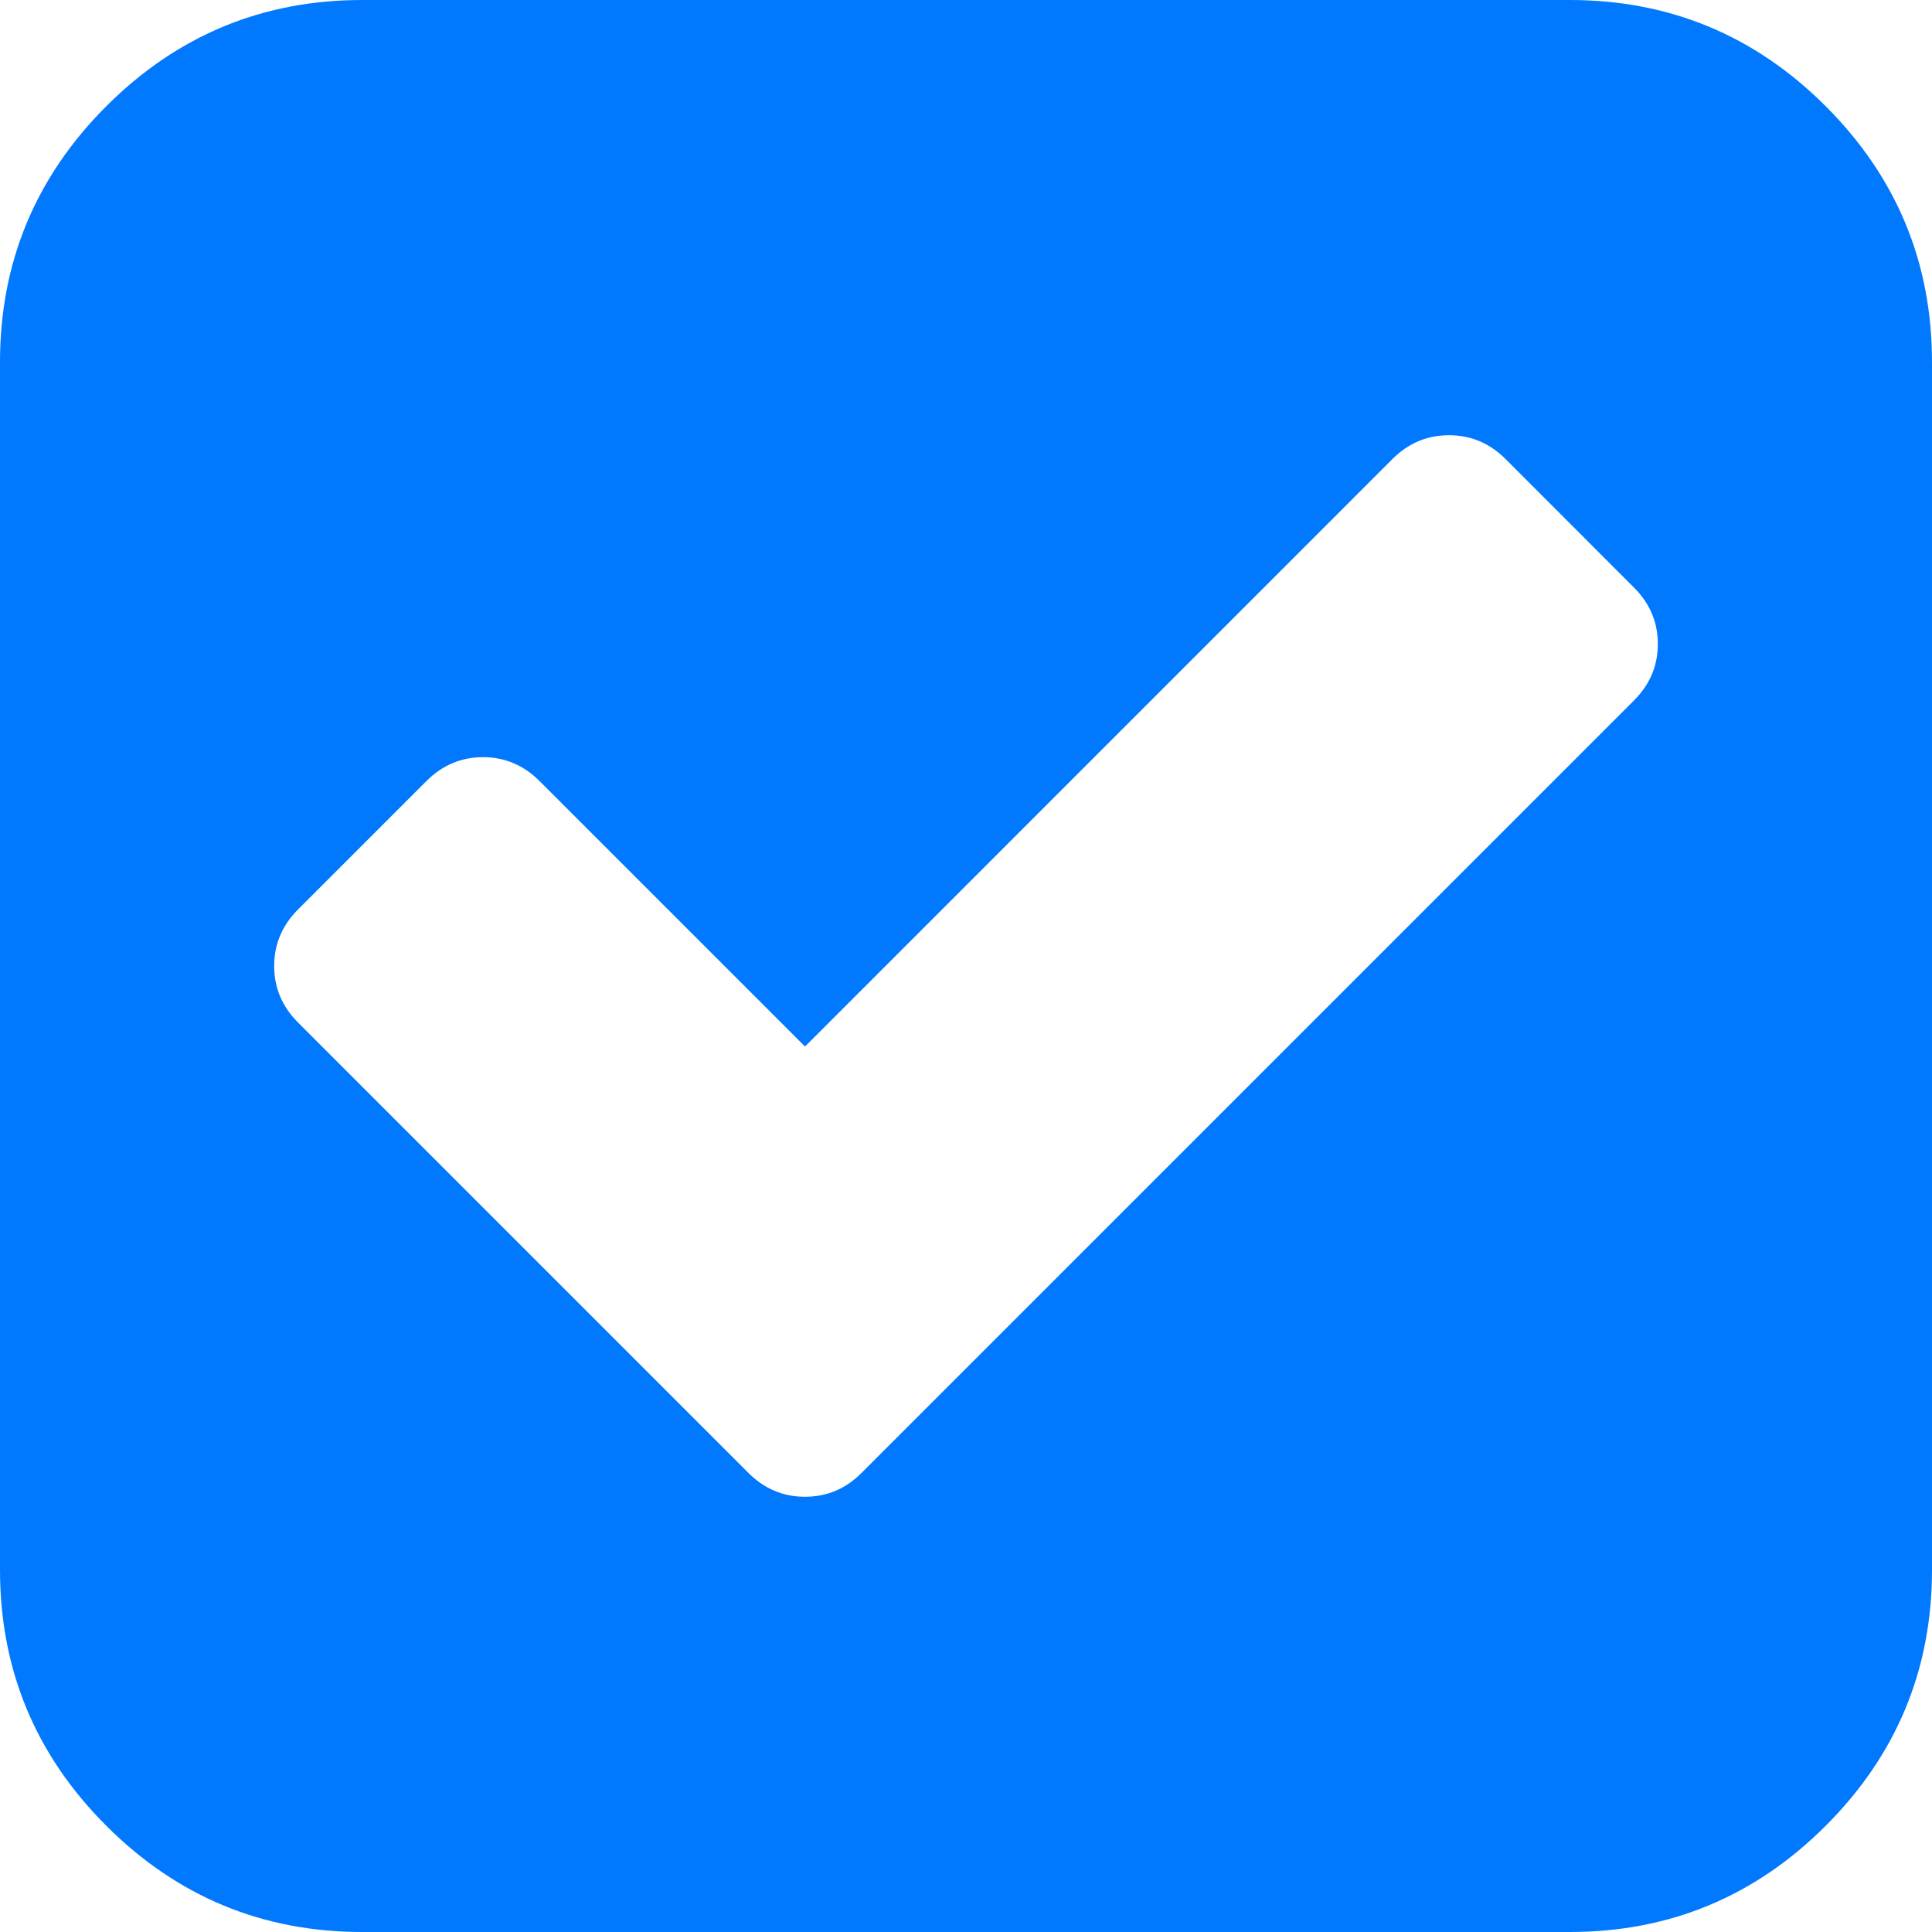
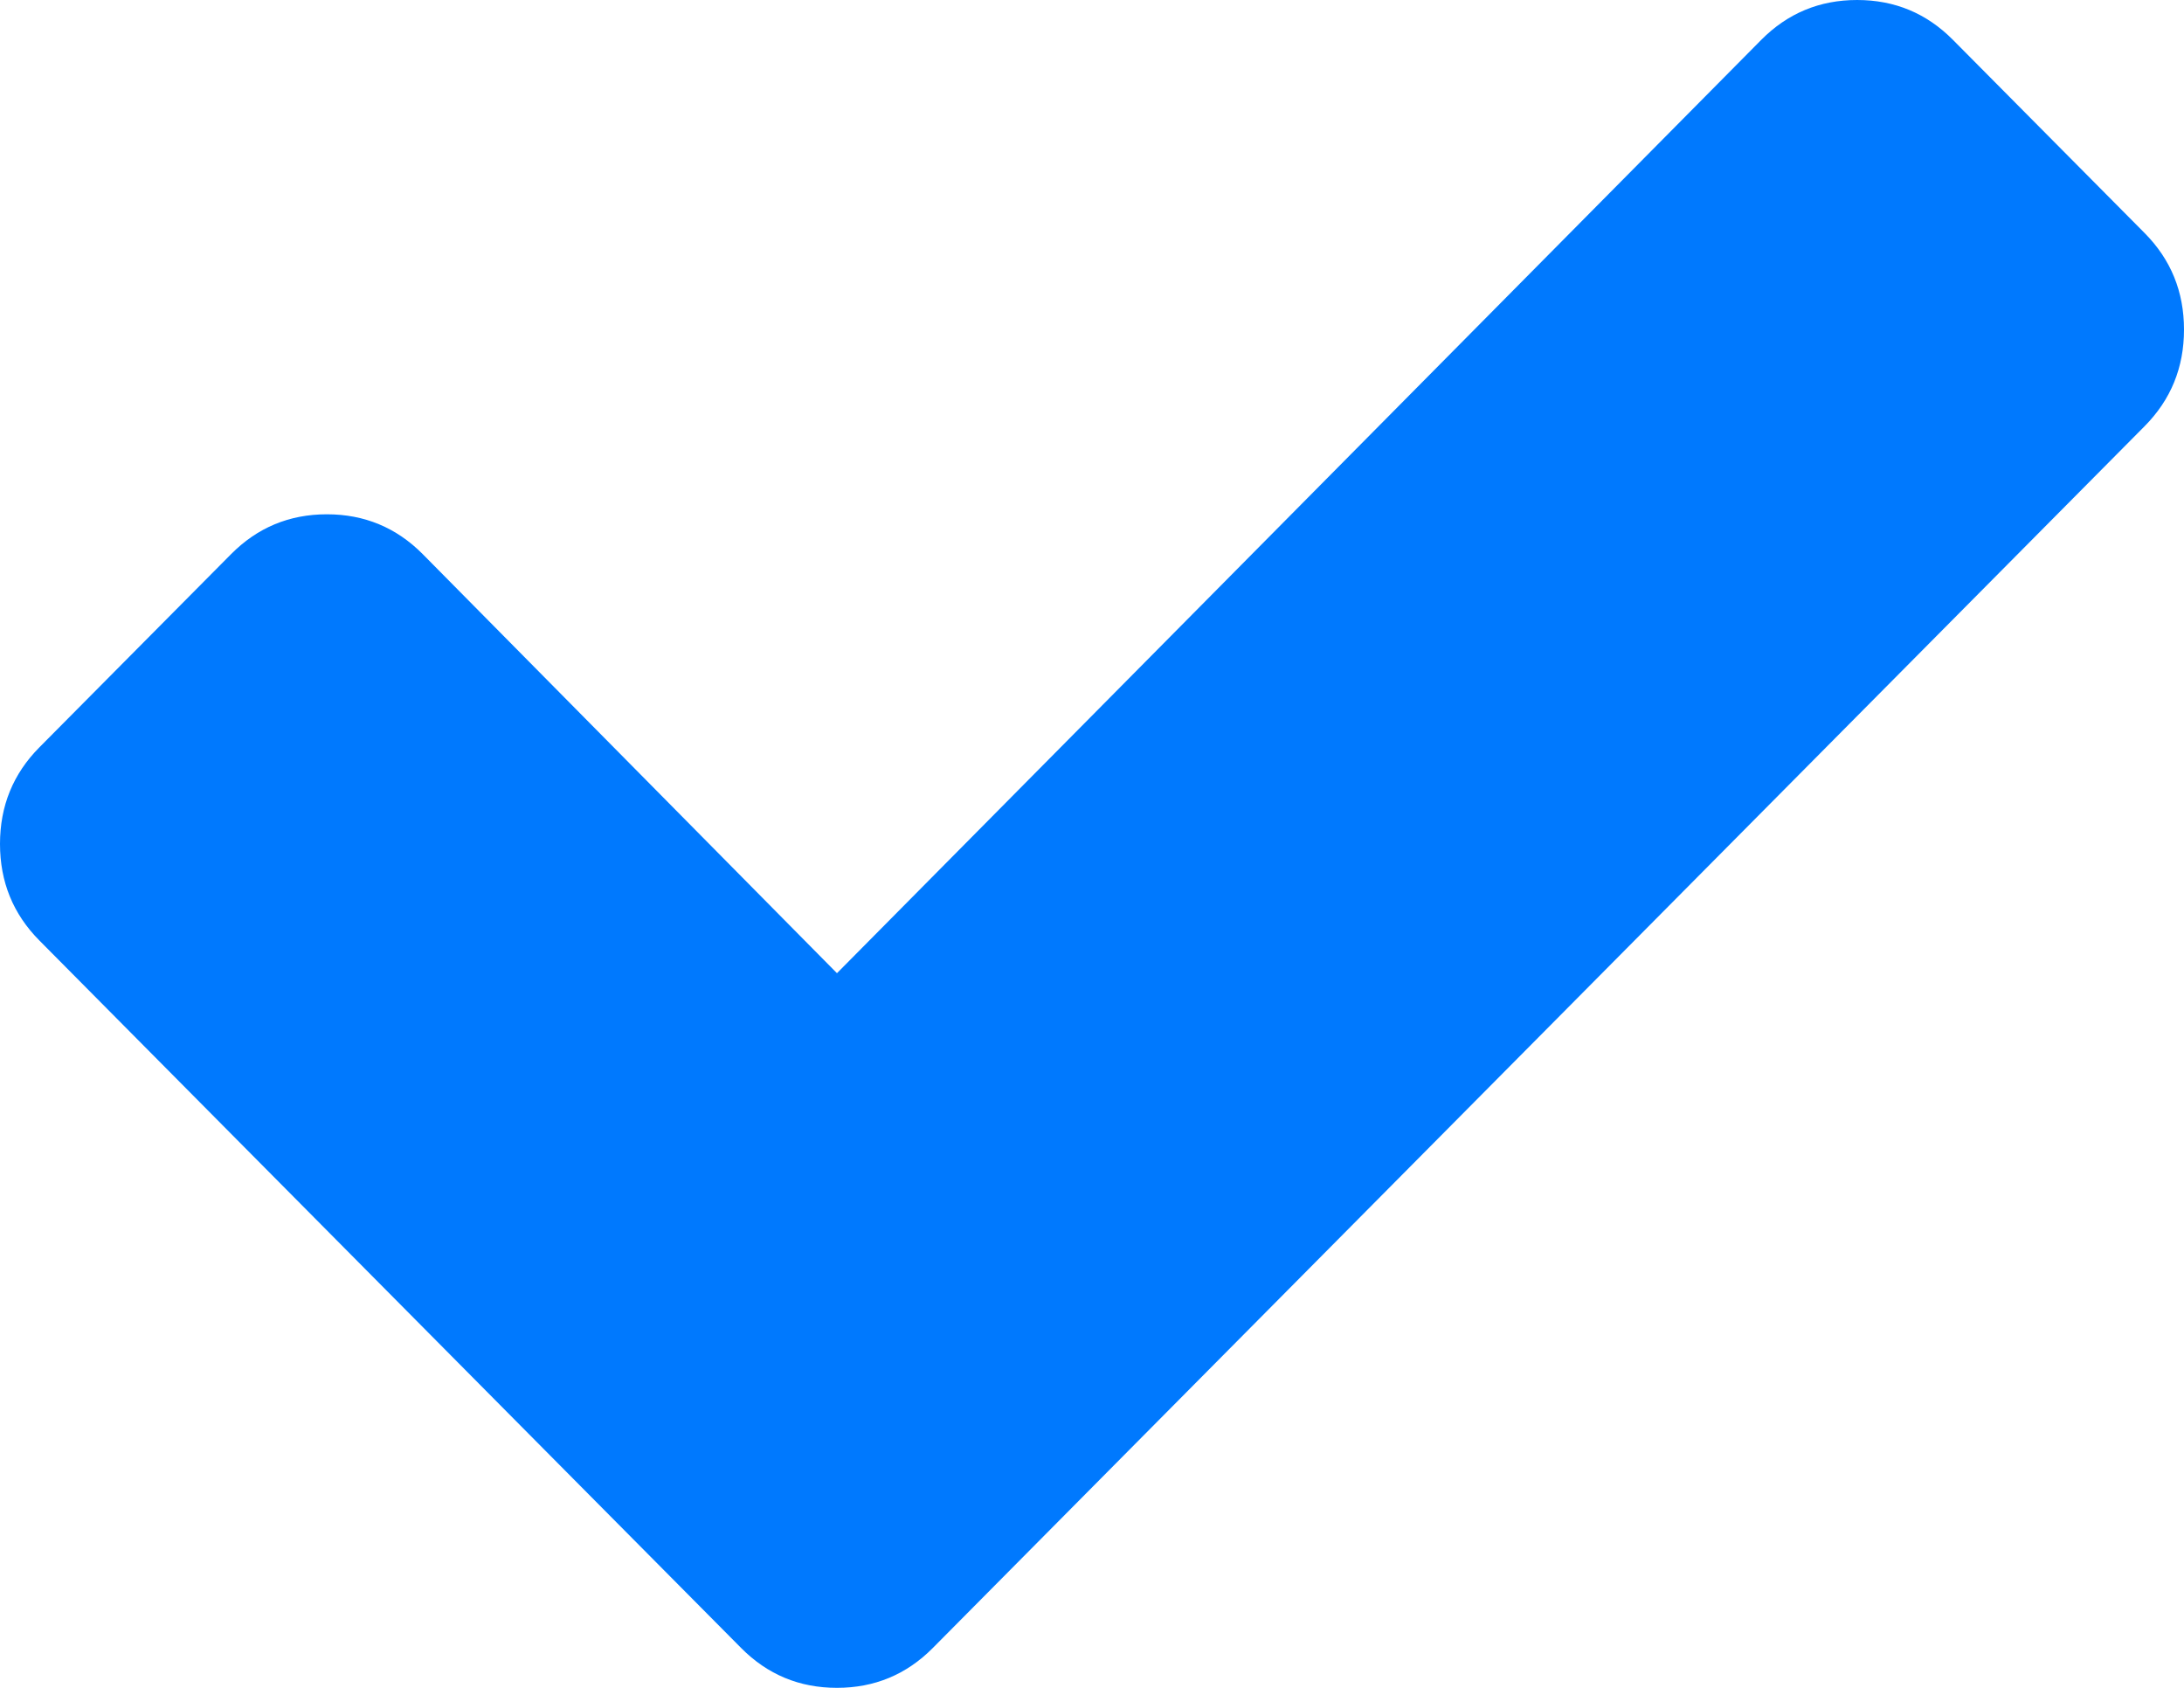
- <svg xmlns="http://www.w3.org/2000/svg" version="1.1" width="22px" height="22px">
-   <g transform="matrix(1 0 0 1 -158 -295 )">
-     <path d="M 9.167 17.044  C 9.415 17.044  9.63 16.954  9.811 16.772  L 18.605 7.978  C 18.787 7.796  18.878 7.582  18.878 7.333  C 18.878 7.085  18.787 6.87  18.605 6.689  L 17.145 5.228  C 16.963 5.046  16.748 4.956  16.5 4.956  C 16.252 4.956  16.037 5.046  15.855 5.228  L 9.167 11.917  L 6.145 8.895  C 5.963 8.713  5.748 8.622  5.5 8.622  C 5.252 8.622  5.037 8.713  4.855 8.895  L 3.395 10.355  C 3.213 10.537  3.122 10.752  3.122 11  C 3.122 11.248  3.213 11.463  3.395 11.645  L 8.522 16.772  C 8.704 16.954  8.918 17.044  9.167 17.044  Z M 20.79 1.21  C 21.597 2.017  22 2.989  22 4.125  L 22 17.875  C 22 19.011  21.597 19.983  20.79 20.79  C 19.983 21.597  19.011 22  17.875 22  L 4.125 22  C 2.989 22  2.017 21.597  1.21 20.79  C 0.403 19.983  0 19.011  0 17.875  L 0 4.125  C 0 2.989  0.403 2.017  1.21 1.21  C 2.017 0.403  2.989 0  4.125 0  L 17.875 0  C 19.011 0  19.983 0.403  20.79 1.21  Z " fill-rule="nonzero" fill="#0079fe" stroke="none" transform="matrix(1 0 0 1 158 295 )" />
+ <svg xmlns="http://www.w3.org/2000/svg" version="1.1" width="22px" height="17px">
+   <g transform="matrix(1 0 0 1 -24 -297 )">
+     <path d="M 21.603 2.347  C 21.868 2.614  22 2.938  22 3.32  C 22 3.701  21.868 4.026  21.603 4.293  L 11.326 14.653  L 9.396 16.599  C 9.131 16.866  8.809 17  8.431 17  C 8.052 17  7.731 16.866  7.466 16.599  L 5.535 14.653  L 0.397 9.473  C 0.132 9.206  0 8.882  0 8.5  C 0 8.118  0.132 7.794  0.397 7.527  L 2.328 5.581  C 2.593 5.314  2.914 5.18  3.293 5.18  C 3.671 5.18  3.993 5.314  4.258 5.581  L 8.431 9.802  L 17.742 0.401  C 18.007 0.134  18.329 0  18.707 0  C 19.086 0  19.407 0.134  19.672 0.401  L 21.603 2.347  Z " fill-rule="nonzero" fill="#0079fe" stroke="none" transform="matrix(1 0 0 1 24 297 )" />
  </g>
</svg>
